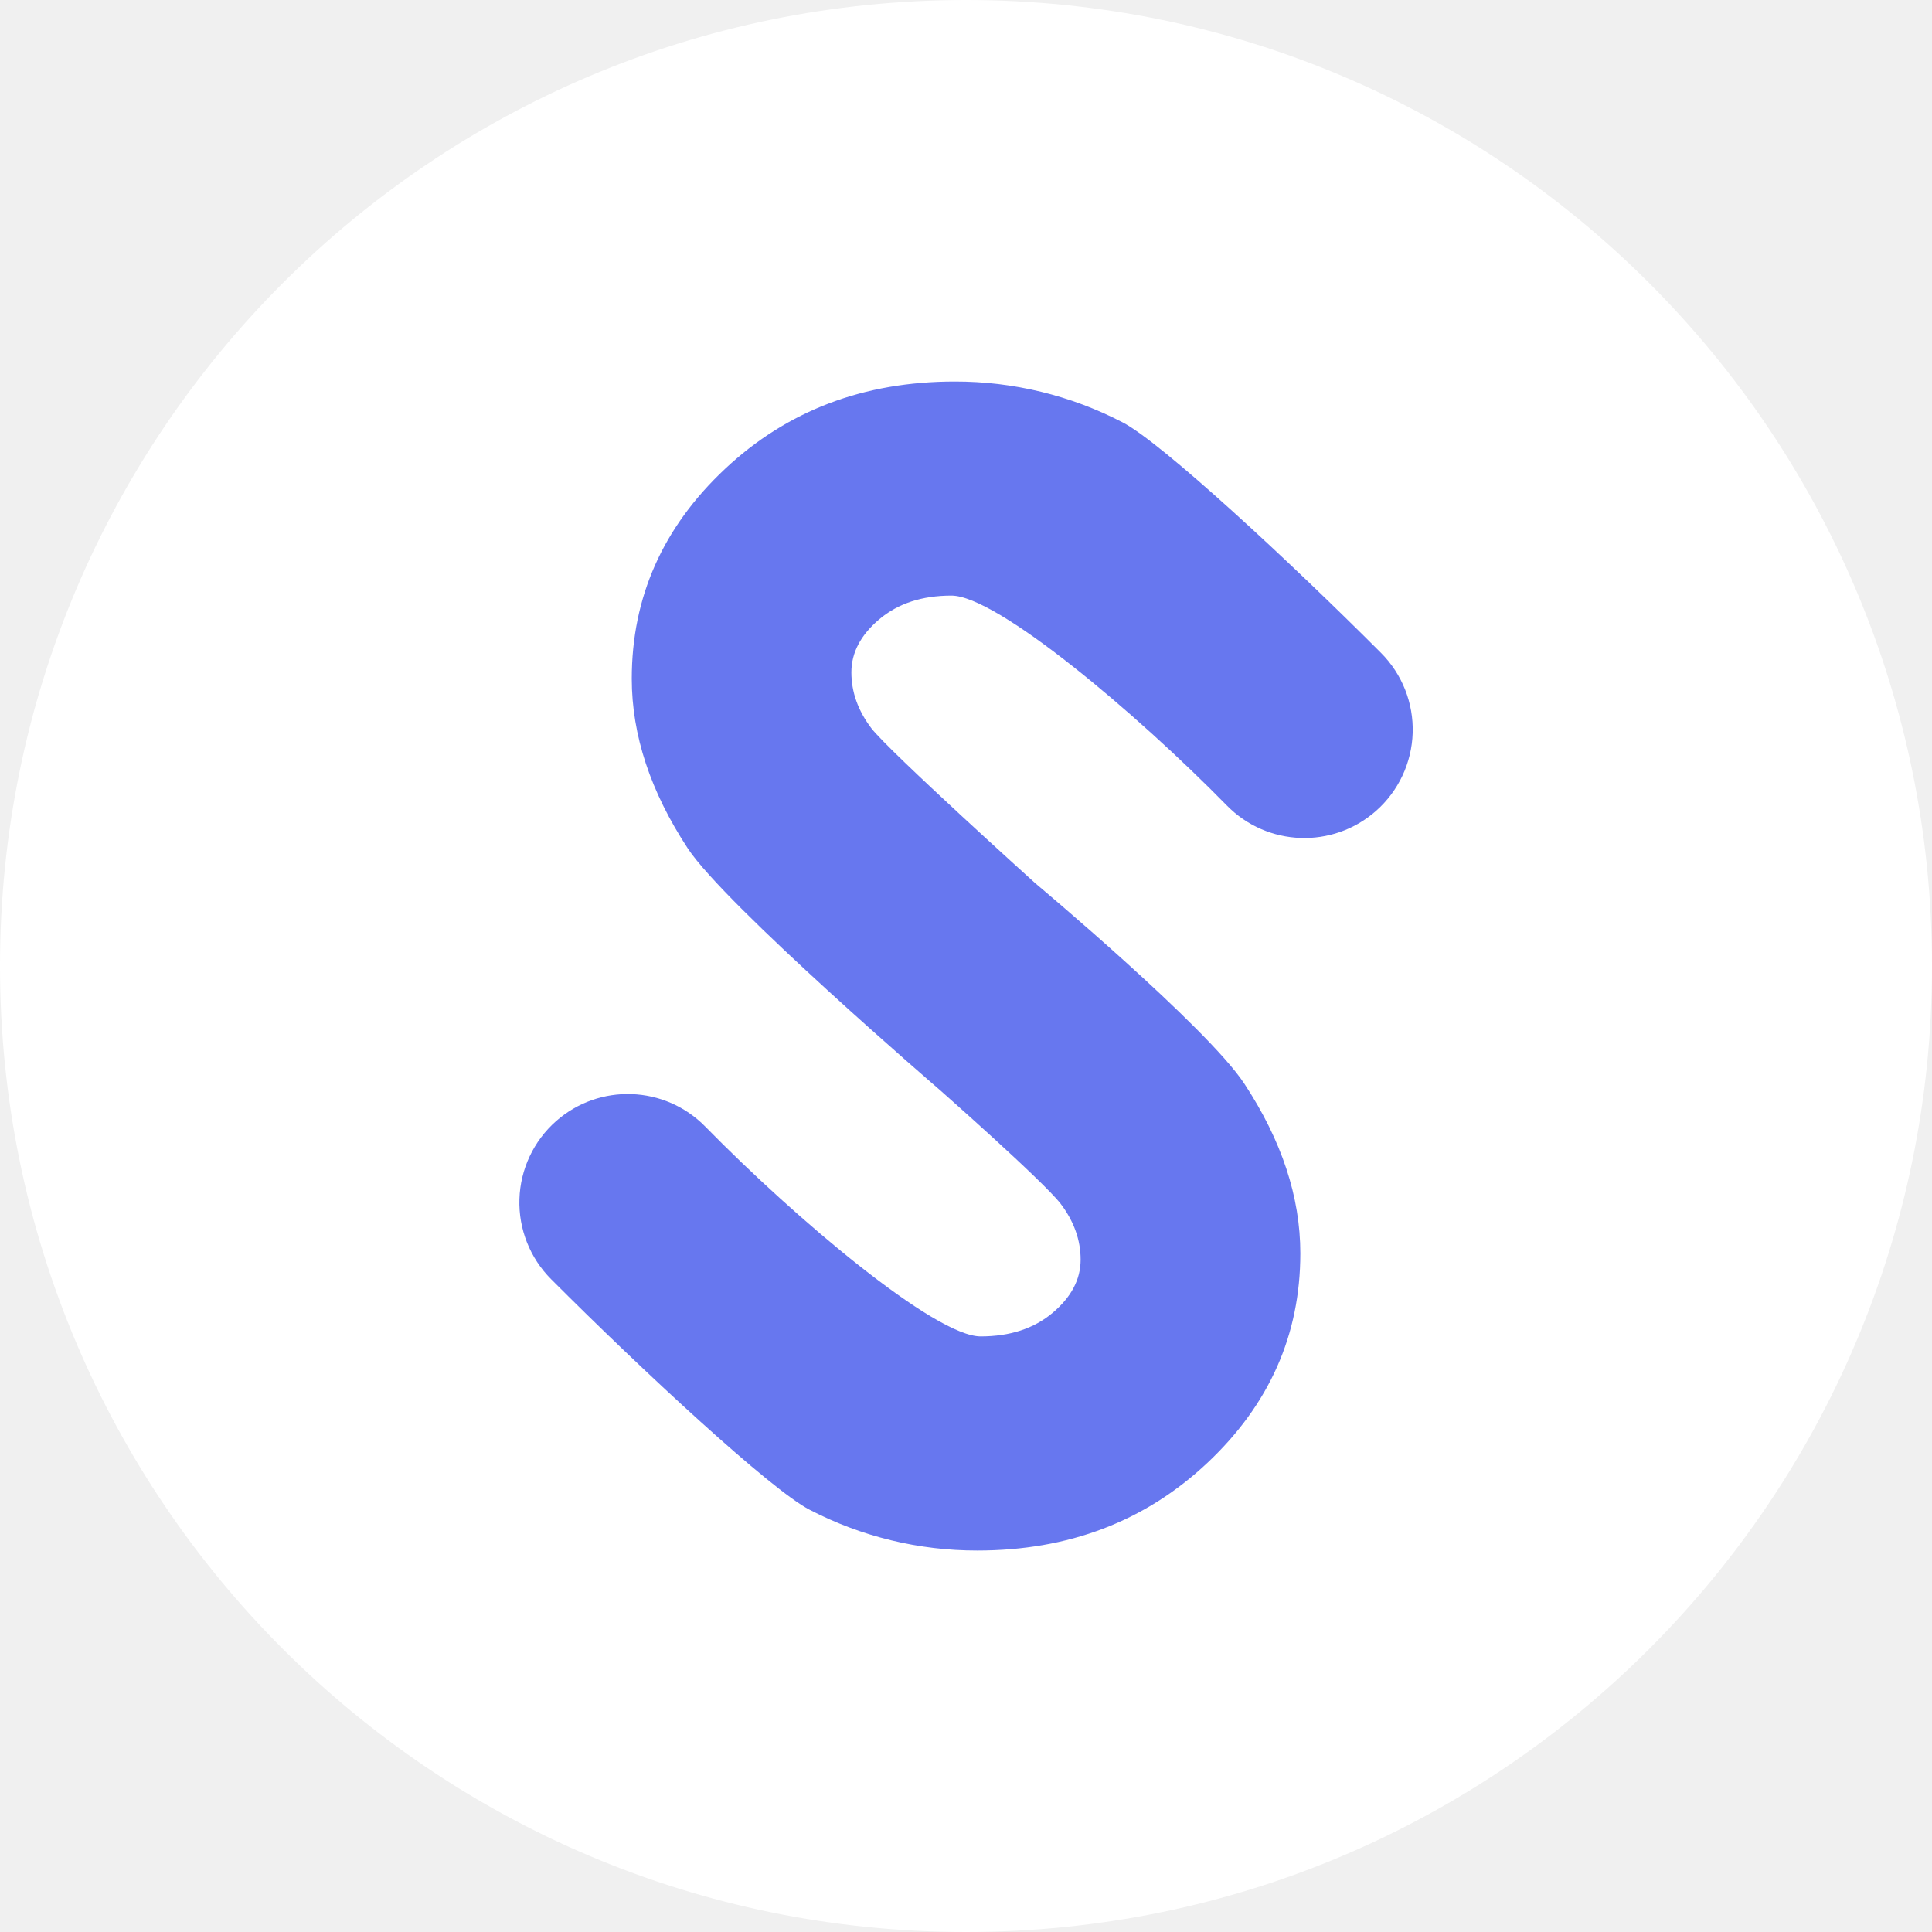
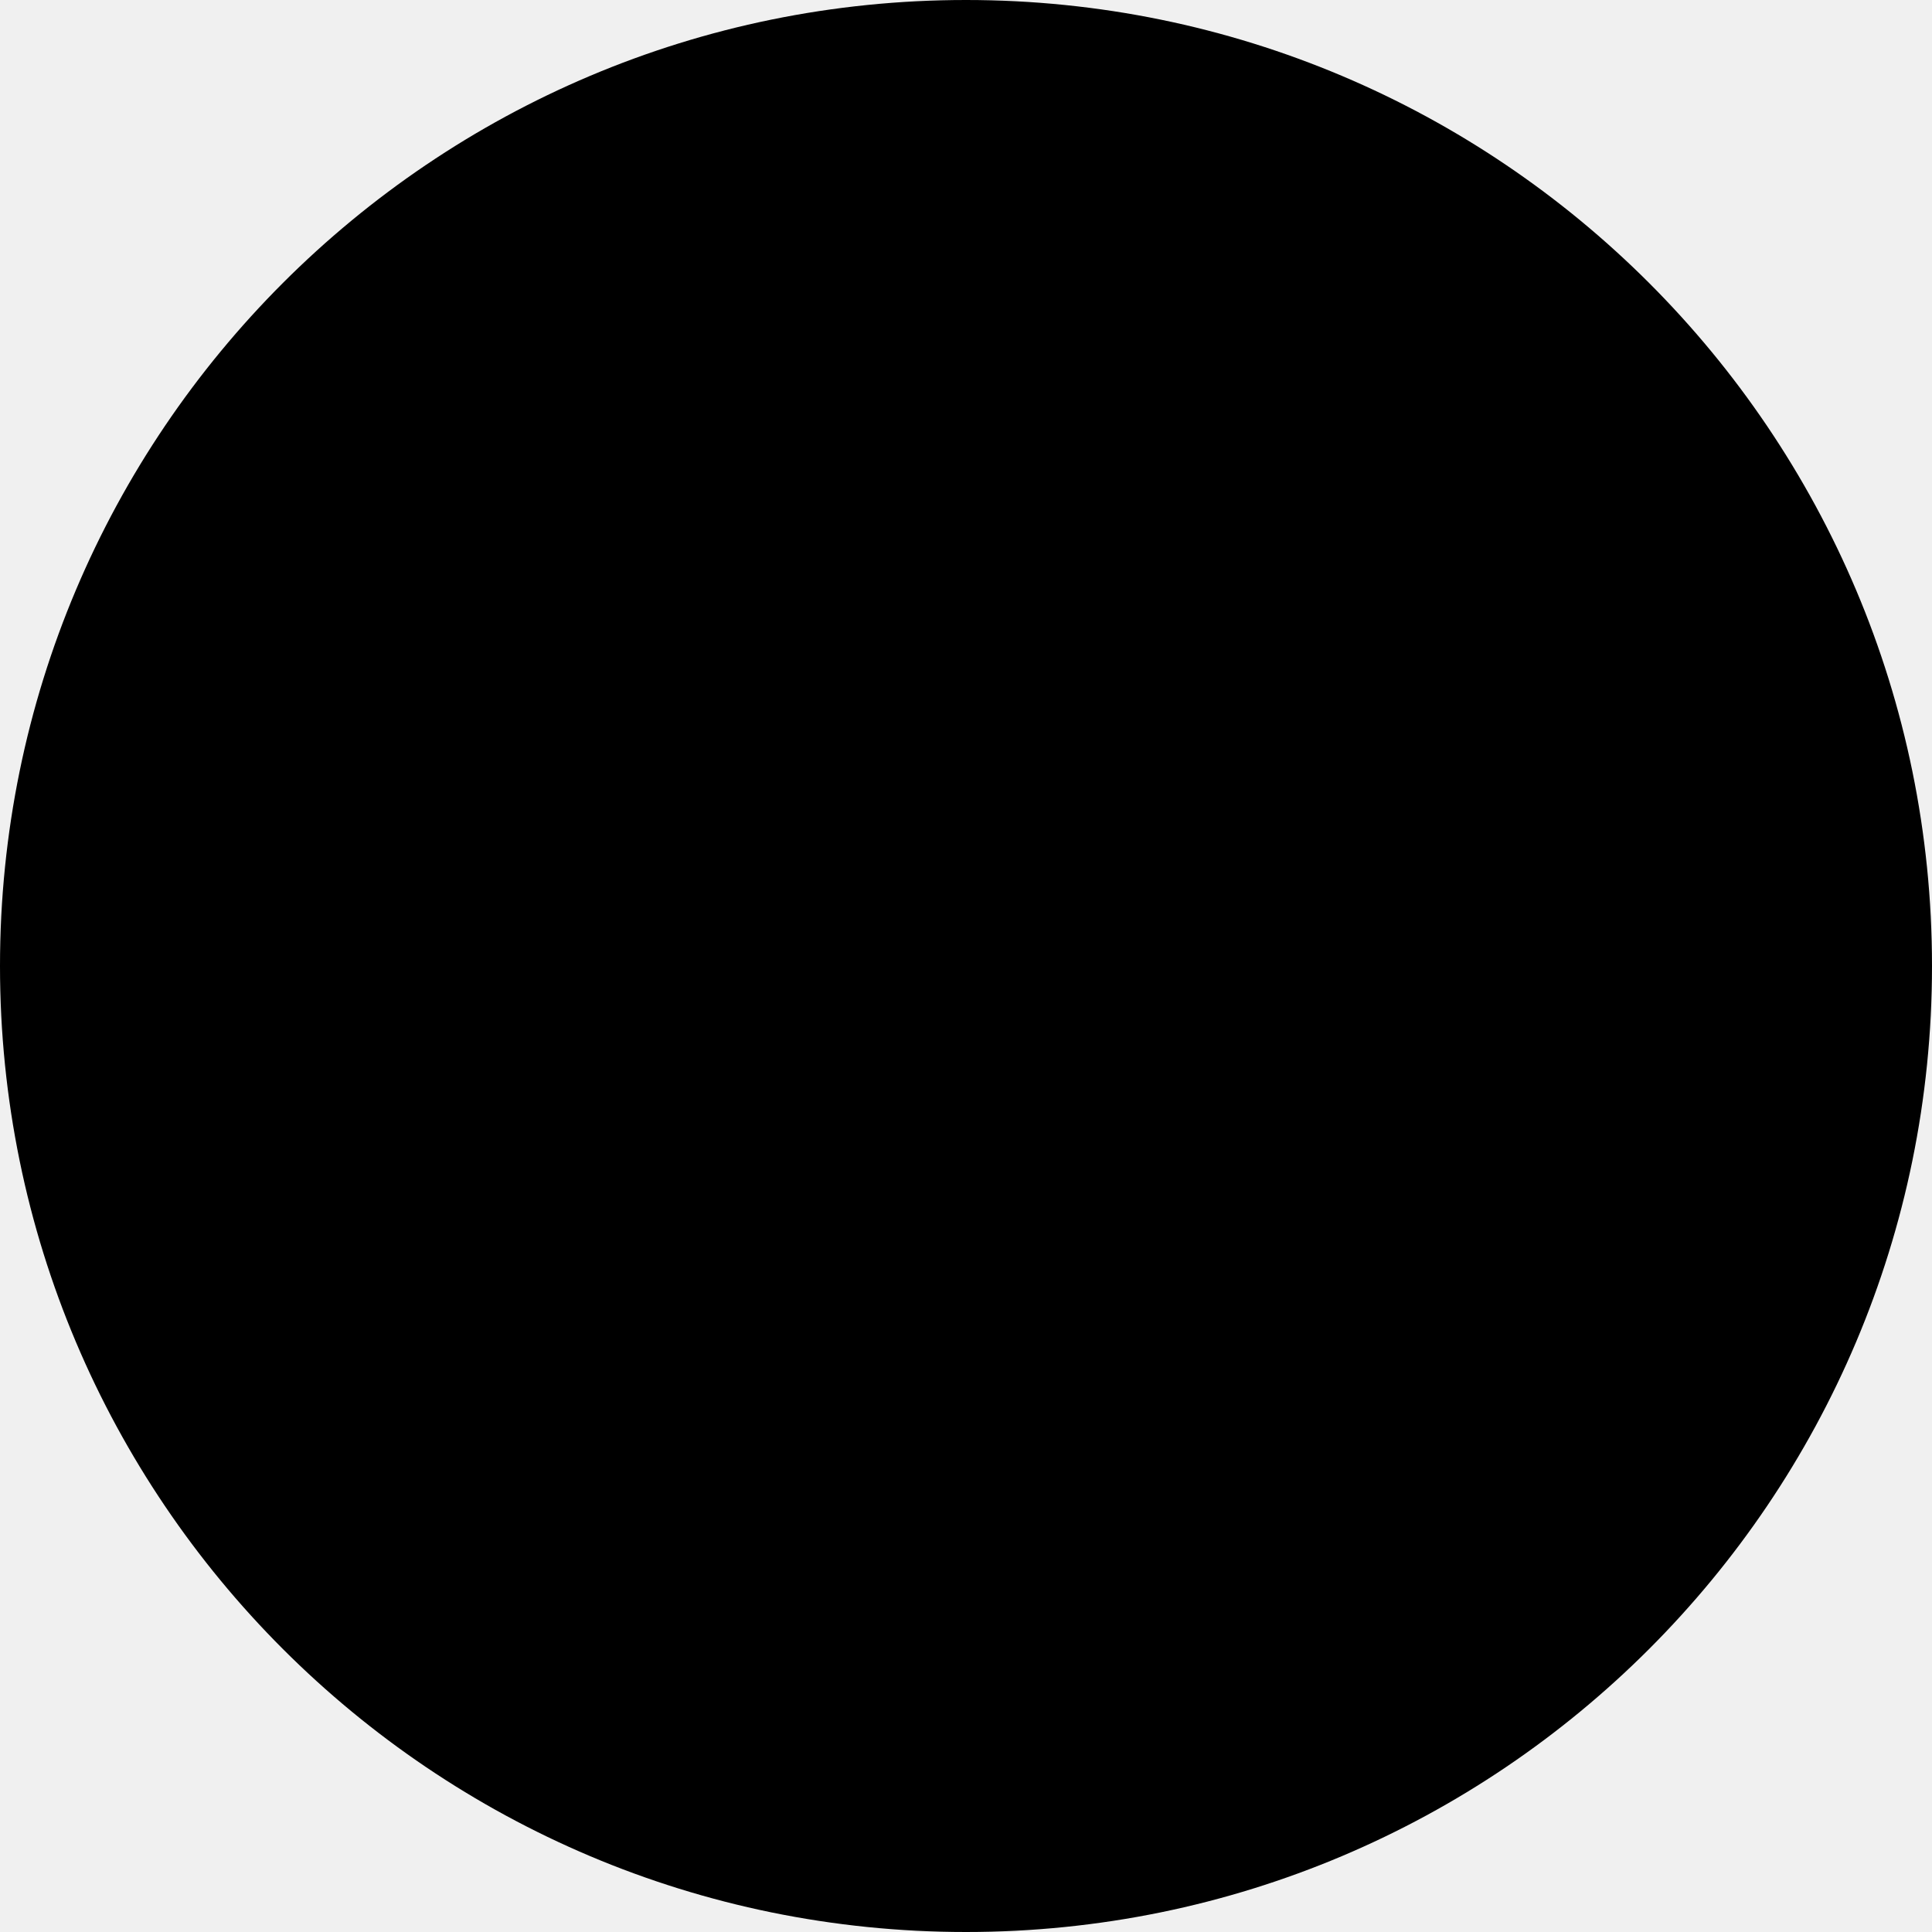
<svg xmlns="http://www.w3.org/2000/svg" id="Layer_1" data-name="Layer 1" viewBox="0 0 1000 1000">
  <defs>
    <style>.cls-1{fill:white;}.cls-2{fill:#6777ef;stroke:none;stroke-miterlimit:10;stroke-width:30px;}</style>
  </defs>
-   <circle class="cls-1" cx="500" cy="500" r="500" />
-   <path class="cls-2" d="M486.5,564.21S375.28,468.5,356,439.14s-29-58.64-29-87.86q0-63.25,48.22-108.53t119-45.27a187.77,187.77,0,0,1,86.73,21.08c20,10.24,86.71,72.12,133.84,119.36a56.16,56.16,0,0,1-2.55,81.8h0a56.15,56.15,0,0,1-77.28-2.85c-46.88-47.82-119-108.59-142.5-108.59q-22.79,0-37.28,12.2T440.67,348q0,15.3,10.35,28.95c9.39,12.13,84.91,80.28,84.91,80.28s88.79,74.3,108.12,103.66,29,58.64,29,87.86q0,63.25-48.22,108.53t-119,45.27a187.77,187.77,0,0,1-86.73-21.08c-20-10.24-86.71-72.12-133.84-119.36a56.16,56.16,0,0,1,2.55-81.8h0a56.15,56.15,0,0,1,77.28,2.85C411.94,631,484,691.72,507.56,691.72q22.79,0,37.28-12.2T559.33,652q0-15.3-10.35-28.95C539.59,611,486.5,564.21,486.5,564.21Z" />
+   <circle className="cls-1" cx="500" cy="500" r="500" />
+   <path className="cls-2" d="M486.5,564.21S375.28,468.5,356,439.14s-29-58.64-29-87.86q0-63.25,48.22-108.53t119-45.27a187.77,187.77,0,0,1,86.73,21.08c20,10.24,86.71,72.12,133.84,119.36a56.16,56.16,0,0,1-2.55,81.8h0a56.15,56.15,0,0,1-77.28-2.85c-46.88-47.82-119-108.59-142.5-108.59q-22.79,0-37.28,12.2T440.67,348q0,15.3,10.35,28.95c9.39,12.13,84.91,80.28,84.91,80.28s88.79,74.3,108.12,103.66,29,58.64,29,87.86q0,63.25-48.22,108.53t-119,45.27a187.77,187.77,0,0,1-86.73-21.08c-20-10.24-86.71-72.12-133.84-119.36a56.16,56.16,0,0,1,2.55-81.8h0a56.15,56.15,0,0,1,77.28,2.85C411.94,631,484,691.72,507.56,691.72q22.79,0,37.28-12.2T559.33,652q0-15.3-10.35-28.95C539.59,611,486.5,564.21,486.5,564.21Z" />
</svg>
